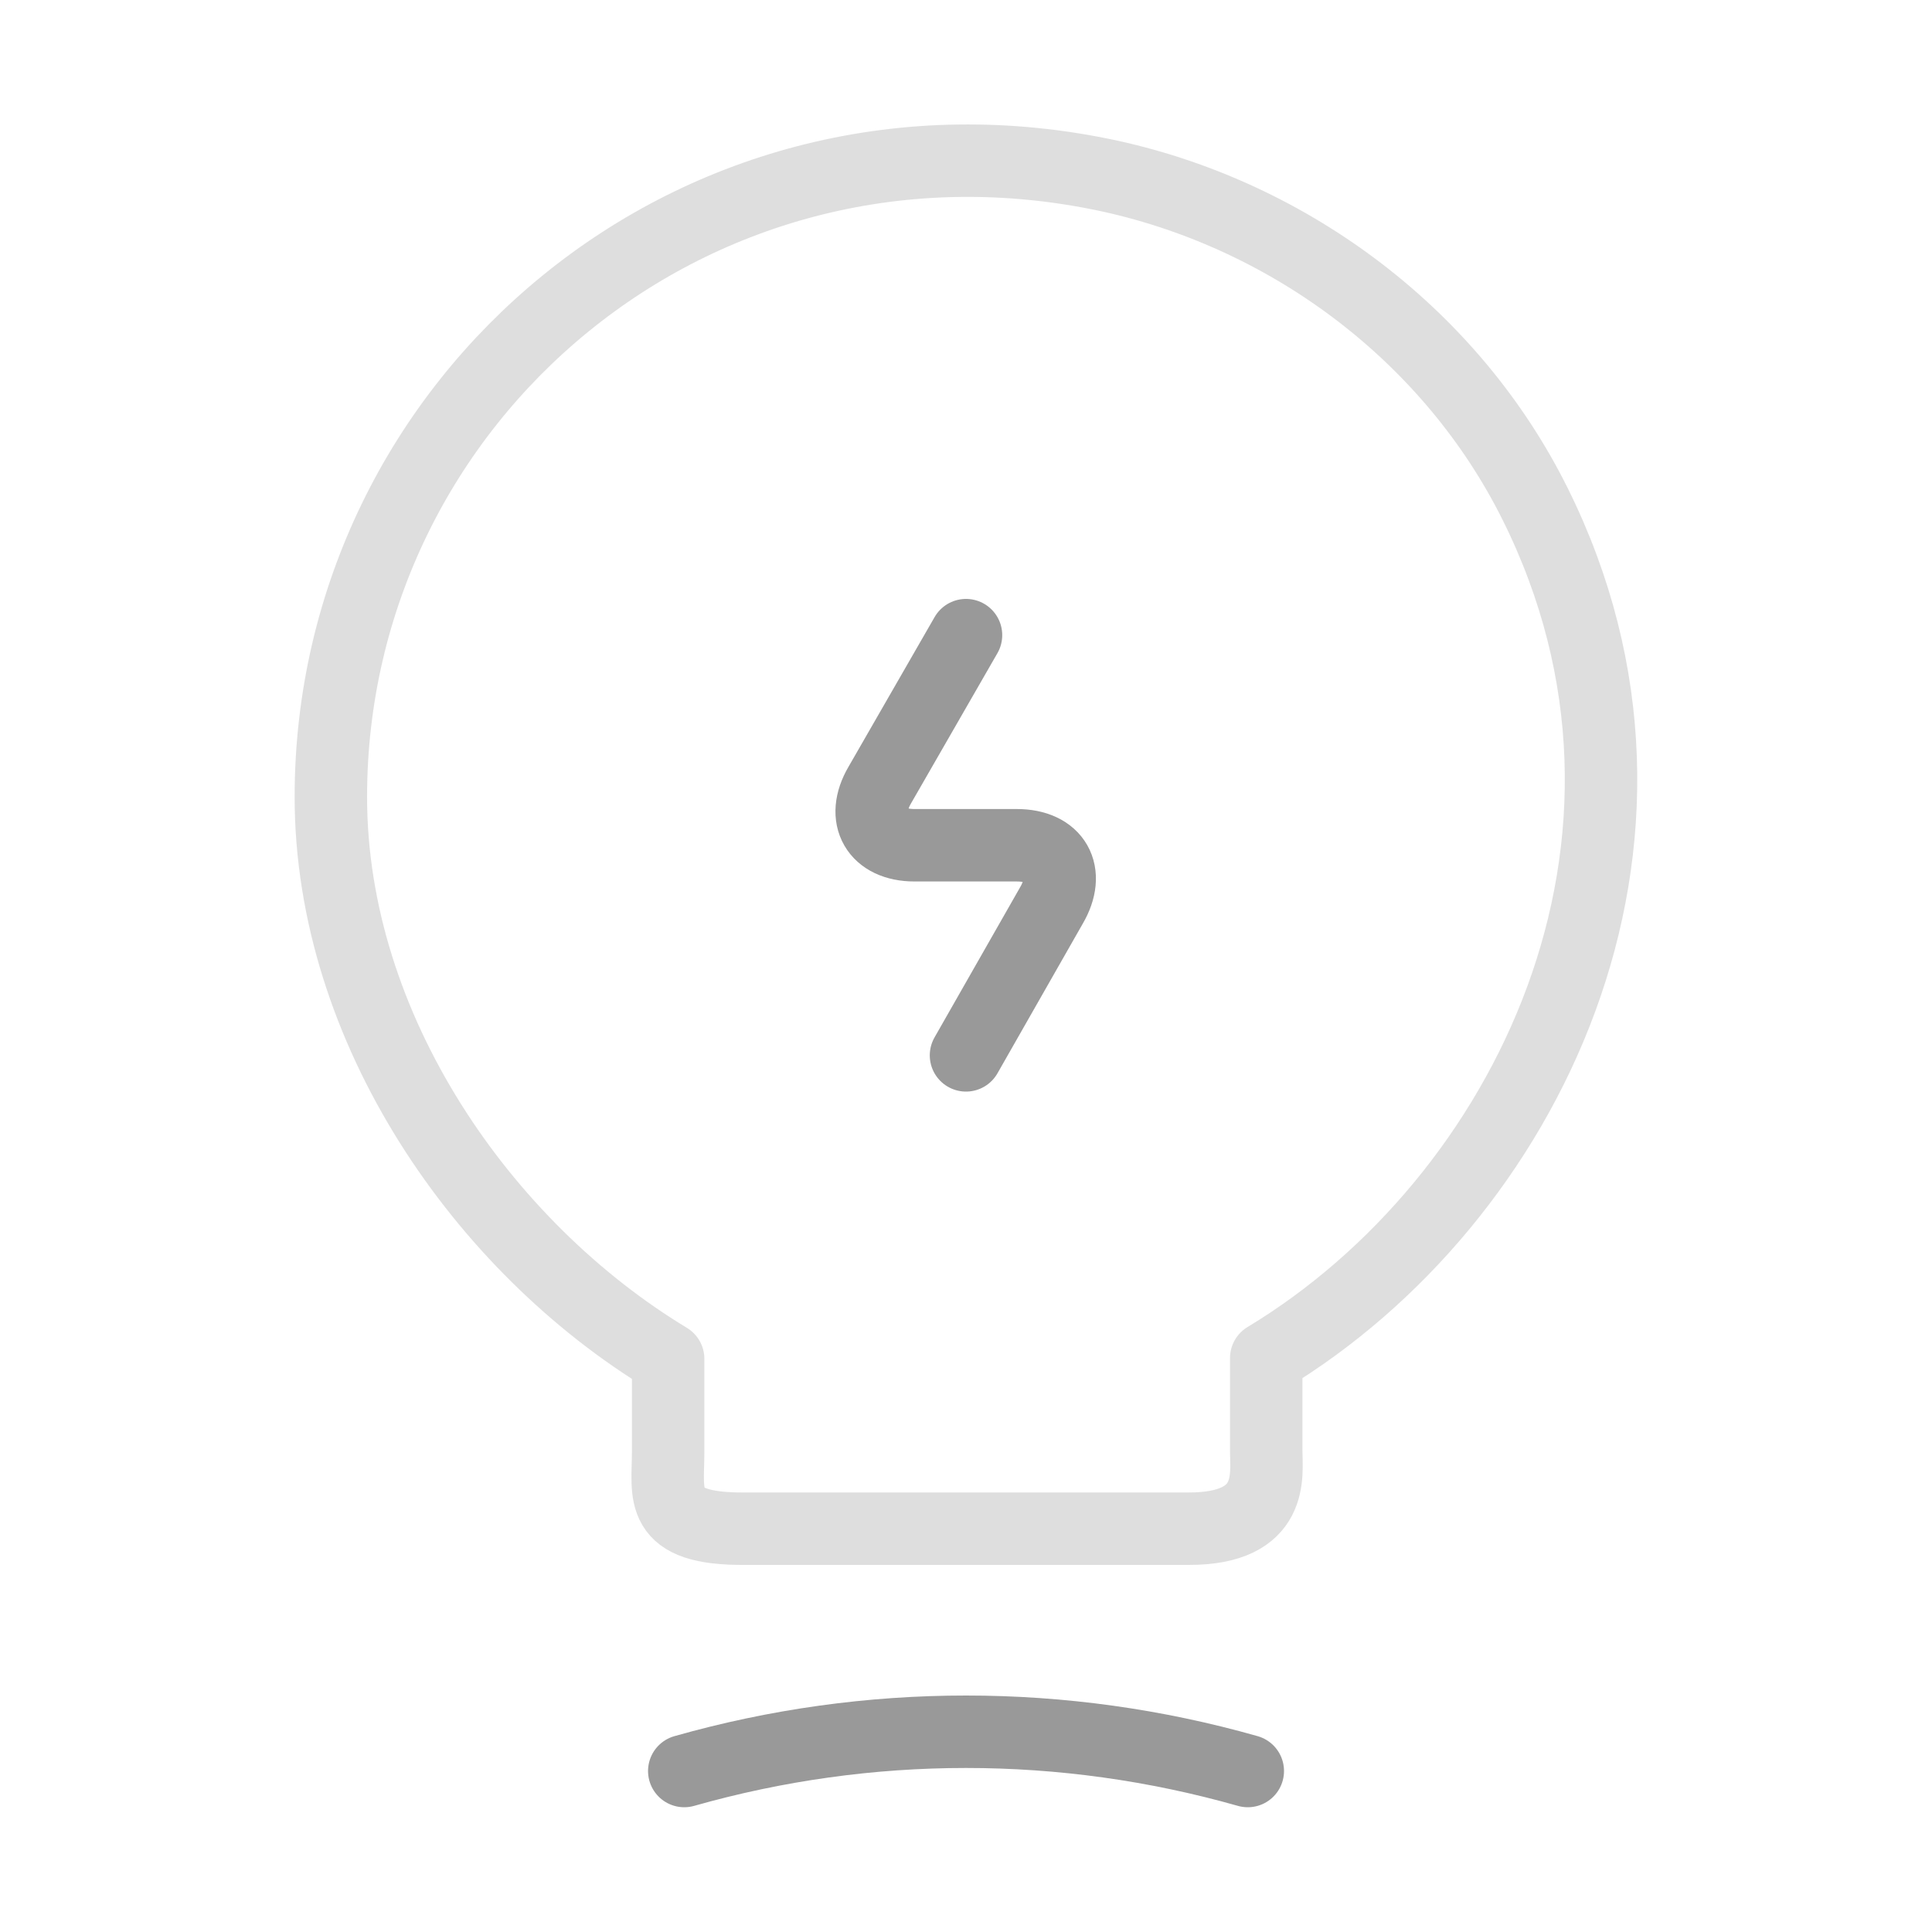
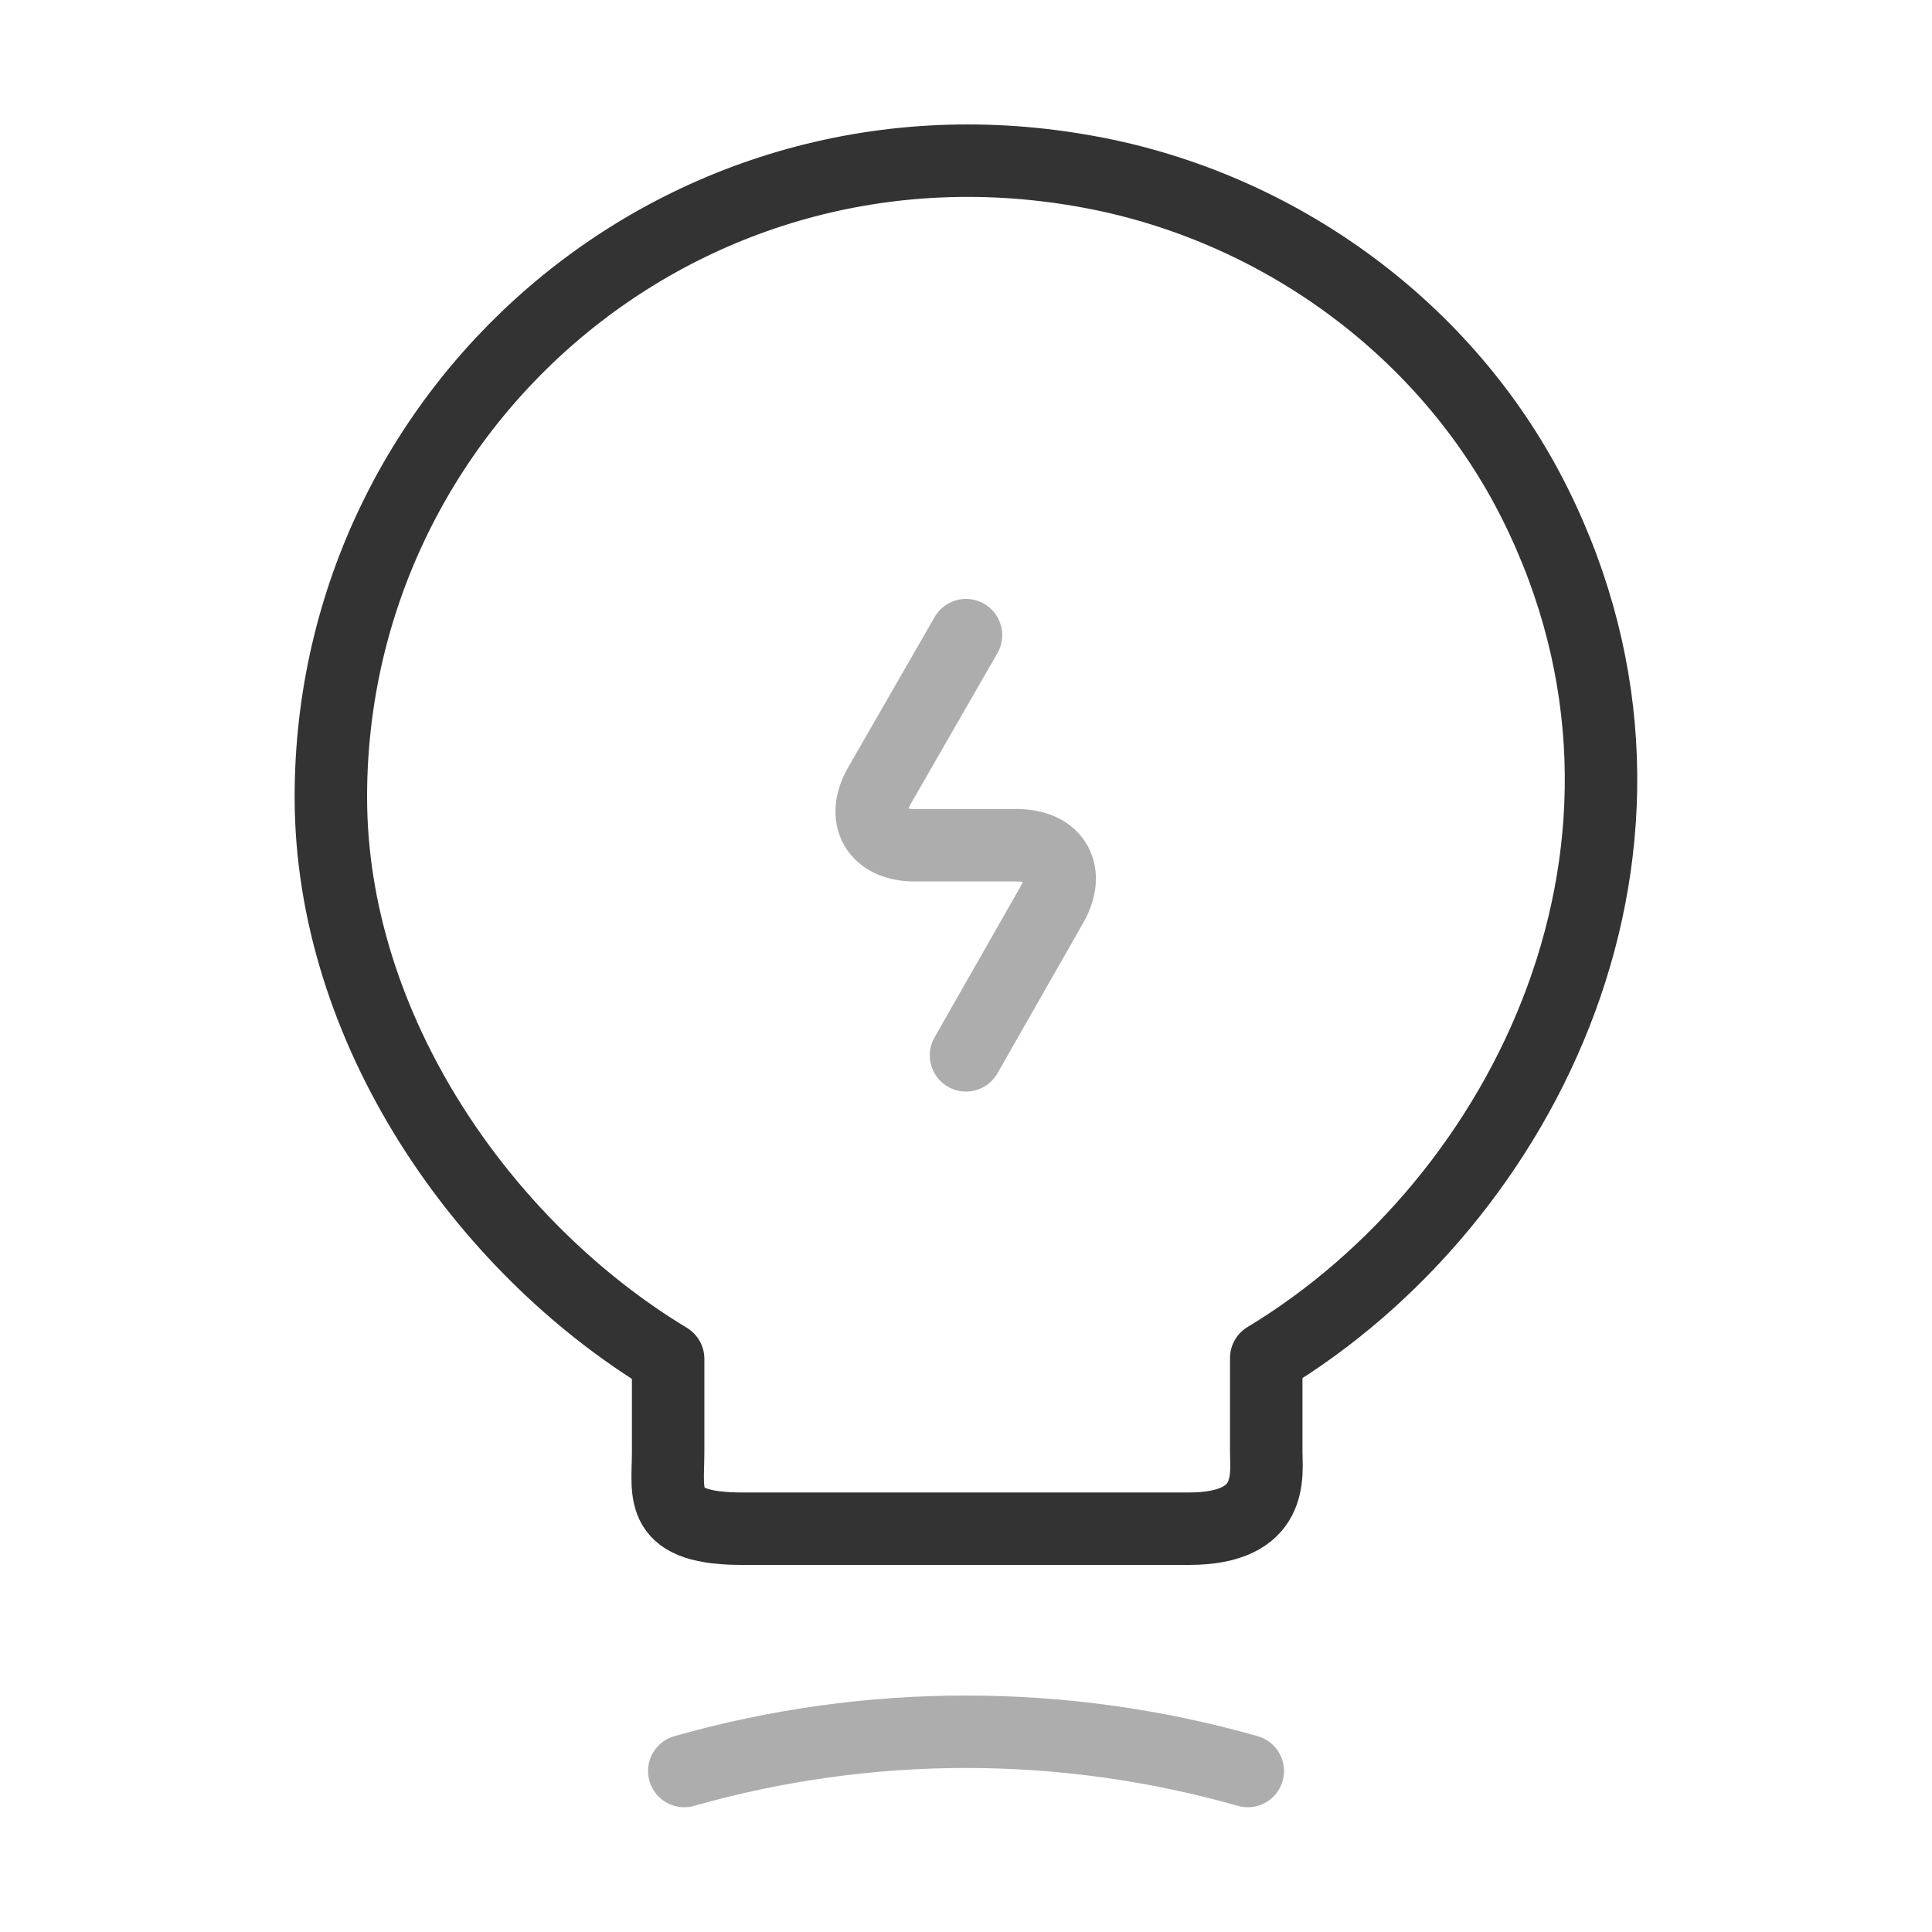
<svg xmlns="http://www.w3.org/2000/svg" viewBox="0 0 40 40" fill="none">
  <g opacity="0.8">
-     <path d="M20 13.15L18.217 16.25C17.817 16.933 18.15 17.5 18.933 17.5H21.05C21.85 17.5 22.167 18.067 21.767 18.75L20 21.85" stroke="currentColor" stroke-opacity="0.5" stroke-width="1.5" stroke-linecap="round" stroke-linejoin="round" />
-     <path opacity="0.4" d="M13.833 30.067V28.133C10 25.817 6.85 21.3 6.85 16.5C6.85 8.25 14.433 1.783 23 3.65C26.766 4.483 30.066 6.983 31.783 10.433C35.266 17.433 31.6 24.867 26.216 28.117V30.05C26.216 30.533 26.4 31.65 24.616 31.65H15.433C13.6 31.667 13.833 30.95 13.833 30.067Z" stroke="currentColor" stroke-opacity="0.4" stroke-width="1.5" stroke-linecap="round" stroke-linejoin="round" />
-     <path d="M14.167 36.667C17.984 35.583 22.017 35.583 25.834 36.667" stroke="currentColor" stroke-opacity="0.5" stroke-width="1.5" stroke-linecap="round" stroke-linejoin="round" />
+     <path d="M20 13.15L18.217 16.25C17.817 16.933 18.15 17.5 18.933 17.5H21.05C21.85 17.5 22.167 18.067 21.767 18.75L20 21.85" stroke="currentColor" stroke-opacity="0.4" stroke-width="1.5" stroke-linecap="round" stroke-linejoin="round" />
+     <path d="M13.833 30.067V28.133C10 25.817 6.85 21.3 6.85 16.5C6.85 8.25 14.433 1.783 23 3.65C26.766 4.483 30.066 6.983 31.783 10.433C35.266 17.433 31.6 24.867 26.216 28.117V30.05C26.216 30.533 26.4 31.65 24.616 31.65H15.433C13.6 31.667 13.833 30.95 13.833 30.067Z" stroke="currentColor" stroke-width="1.5" stroke-linecap="round" stroke-linejoin="round" />
+     <path d="M14.167 36.667C17.984 35.583 22.017 35.583 25.834 36.667" stroke="currentColor" stroke-opacity="0.4" stroke-width="1.5" stroke-linecap="round" stroke-linejoin="round" />
  </g>
</svg>
